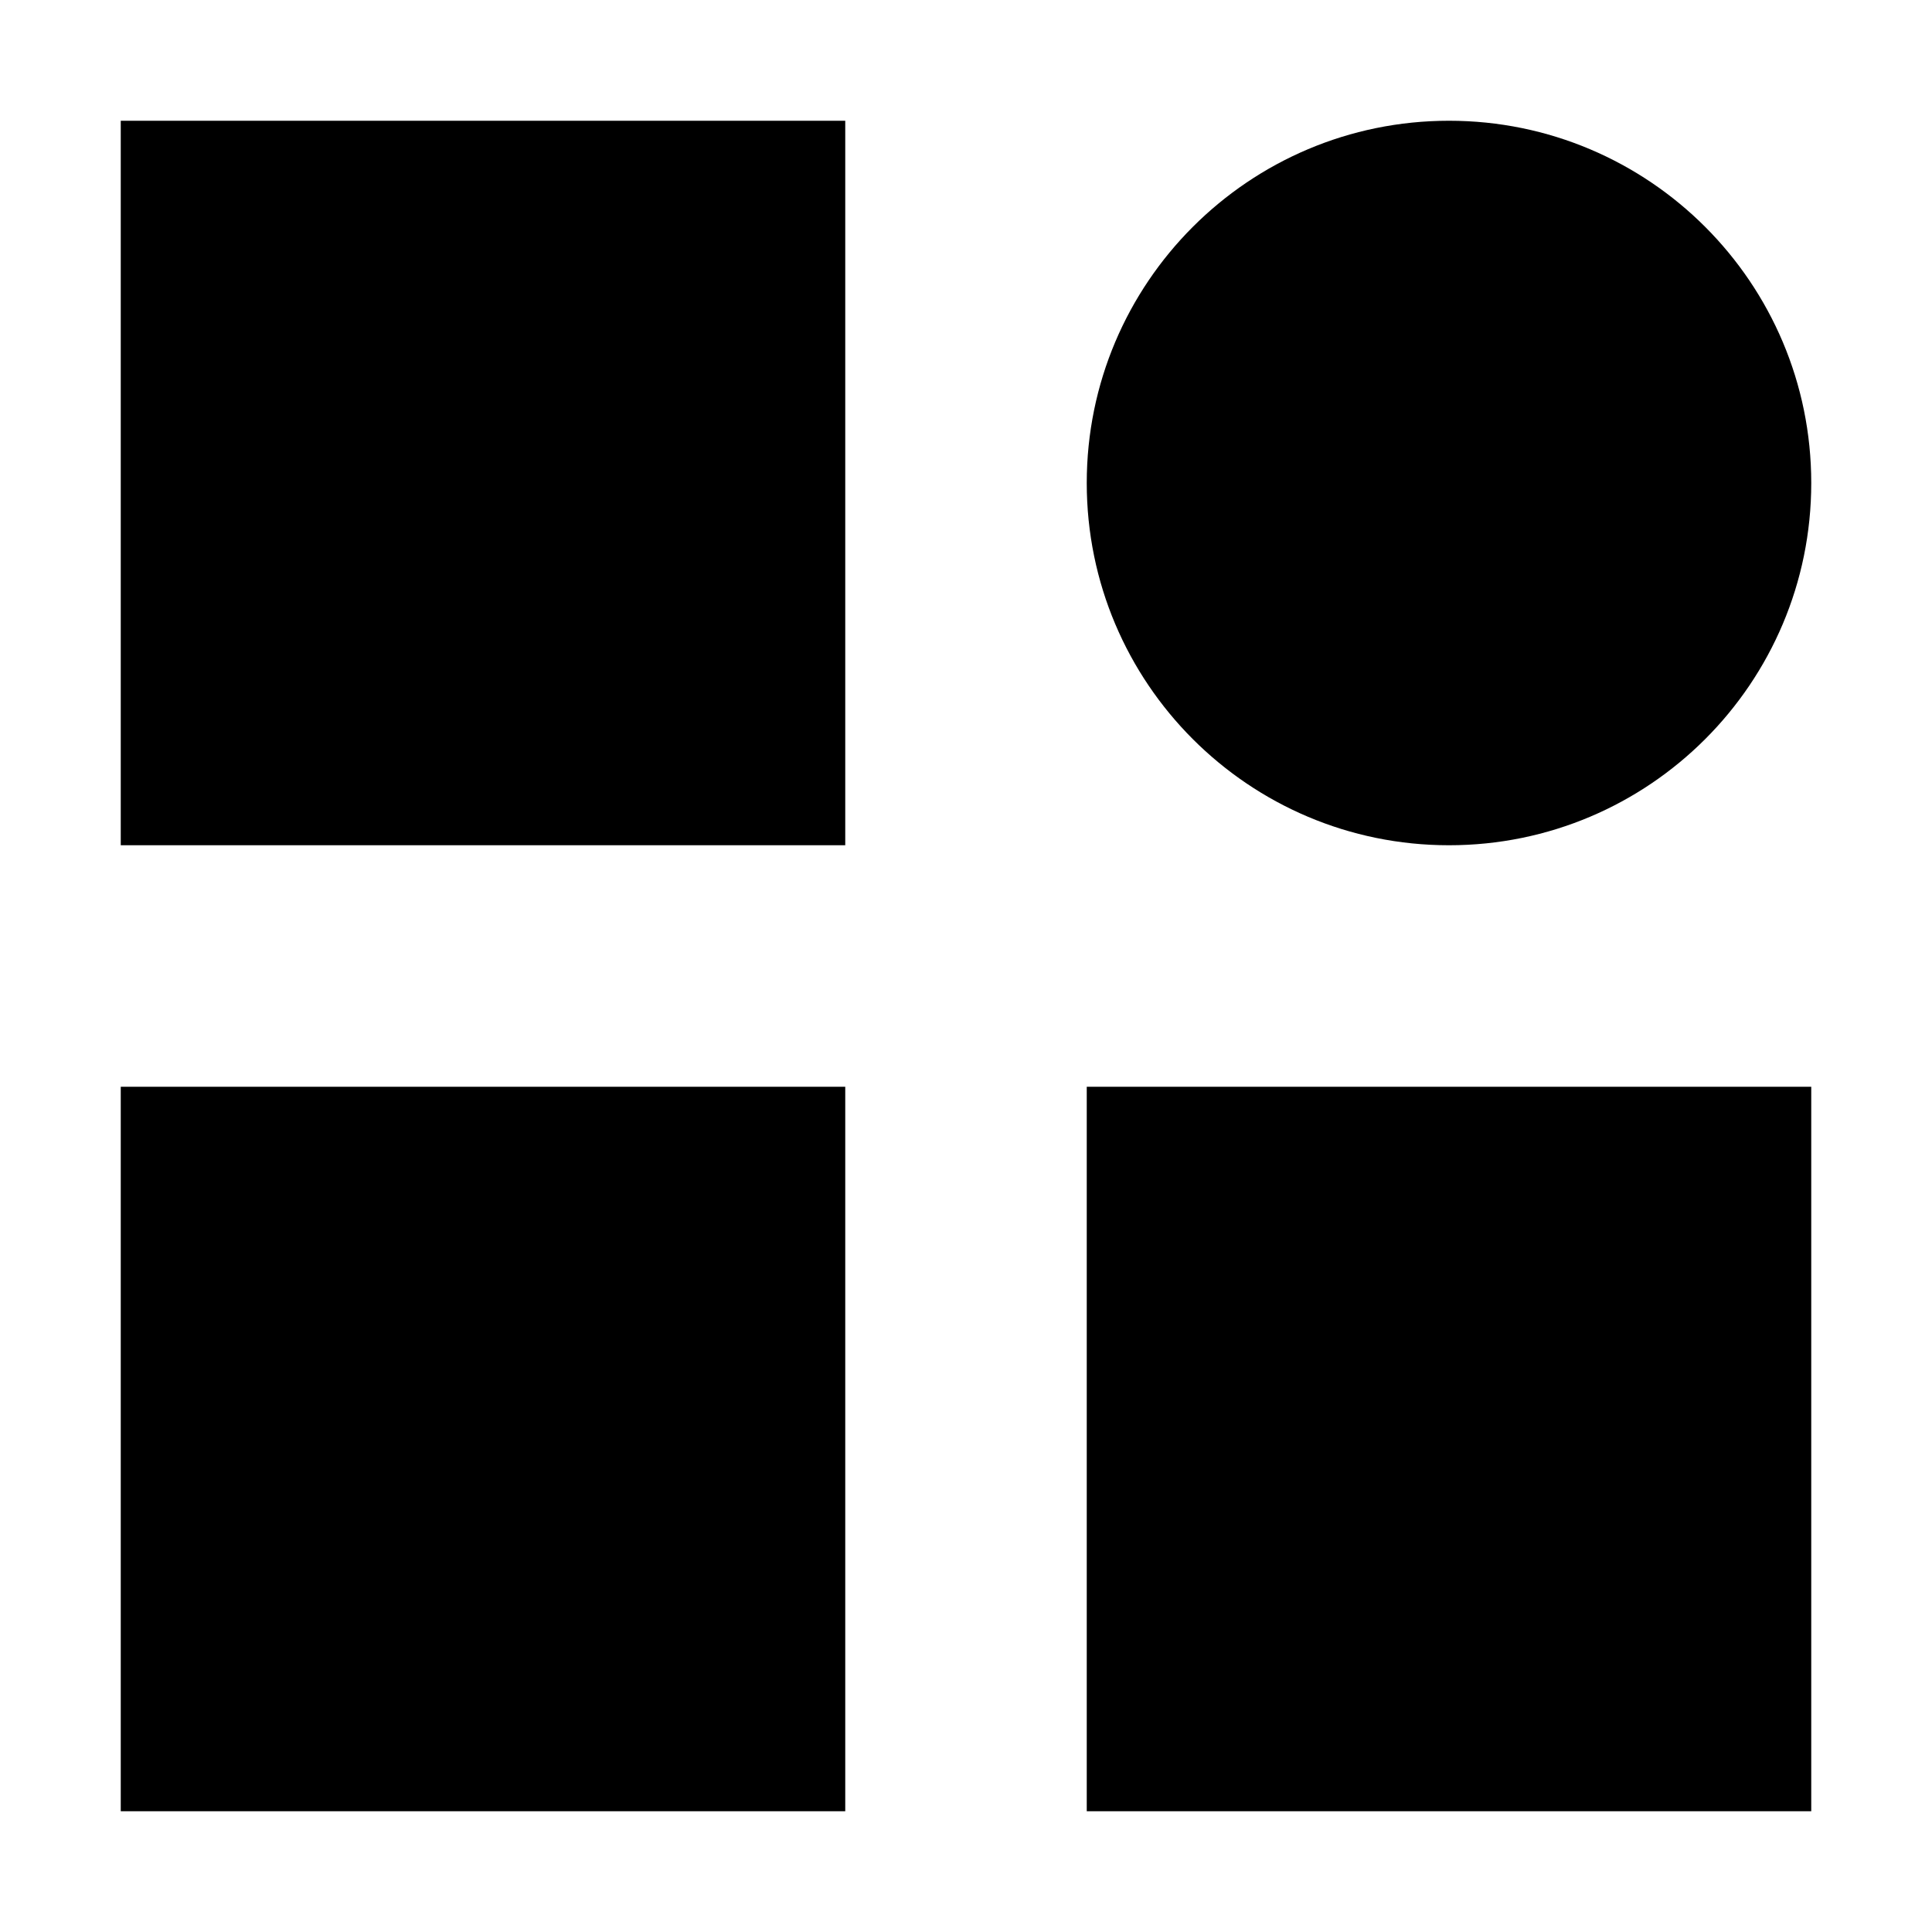
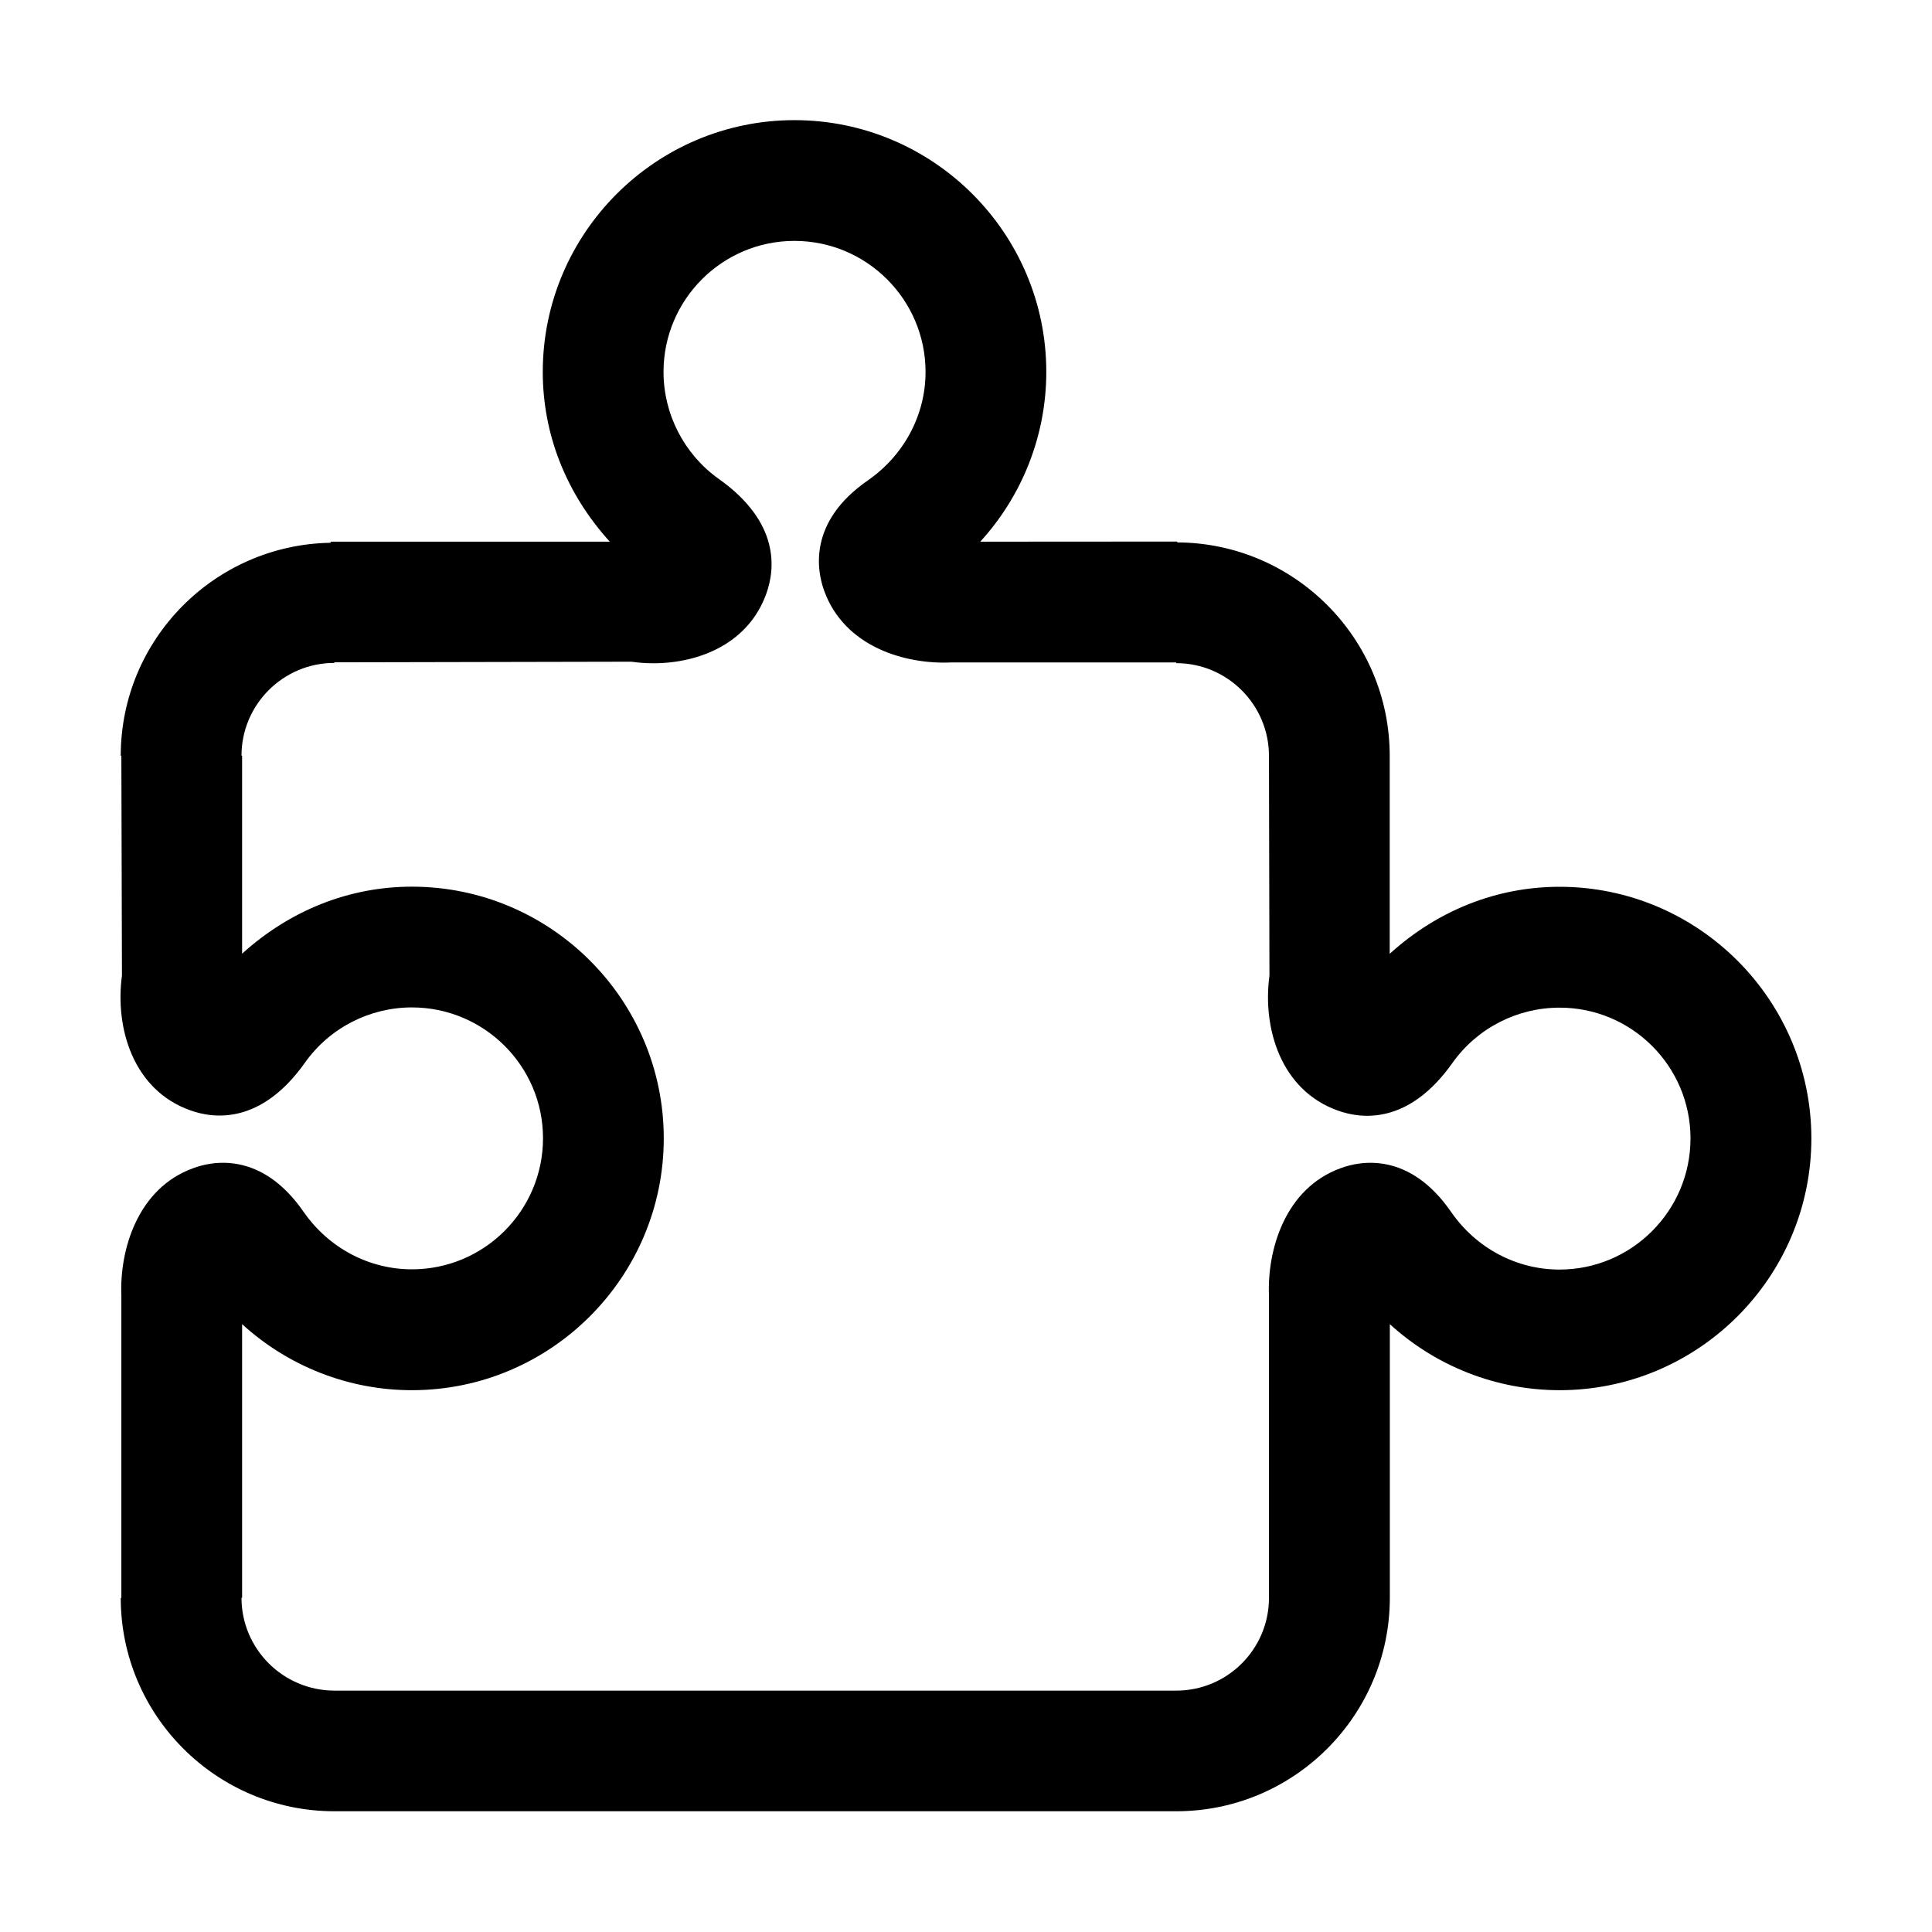
- <svg xmlns="http://www.w3.org/2000/svg" t="1672728665955" class="icon" viewBox="0 0 1024 1024" version="1.1" p-id="3482" width="16" height="16">
-   <path d="M64 64h384v384H64V64z m0 512h384v384H64V576z m512 0h384v384H576V576z m192-128c106.039 0 192-85.961 192-192S874.039 64 768 64s-192 85.961-192 192 85.961 192 192 192z" p-id="3483" />
+ <svg xmlns="http://www.w3.org/2000/svg" t="1575804206892" class="icon" viewBox="0 0 1024 1024" version="1.1" p-id="3145" width="200" height="200">
+   <defs>
+     <style type="text/css" />
+   </defs>
+   <path d="M826.56 470.016c-32.896 0-64.384 12.288-89.984 35.52l0-104.96c0-62.208-50.496-112.832-112.64-113.088L623.936 287.04 519.552 287.104C541.824 262.72 554.56 230.72 554.56 197.12c0-73.536-59.904-133.44-133.504-133.44-73.472 0-133.376 59.904-133.376 133.44 0 32.896 12.224 64.256 35.52 89.984L175.232 287.104l0 0.576C113.728 288.704 64 338.88 64 400.576l0.32 0 0.32 116.48C60.864 544.896 70.592 577.728 100.8 588.48c12.736 4.608 37.632 7.488 60.864-25.28 12.992-18.368 34.24-29.248 56.64-29.248 38.336 0 69.504 31.104 69.504 69.312 0 38.4-31.168 69.504-69.504 69.504-22.656 0-44.032-11.264-57.344-30.4C138.688 610.112 112.576 615.36 102.464 619.136c-29.824 10.752-39.104 43.776-38.144 67.392l0 160.384L64 846.912C64 909.248 114.752 960 177.216 960l446.272 0c62.4 0 113.152-50.752 113.152-113.152l0-145.024c24.384 22.272 56.384 35.008 89.984 35.008 73.536 0 133.44-59.904 133.44-133.504C960 529.92 900.096 470.016 826.56 470.016zM826.56 672.896c-22.72 0-44.032-11.264-57.344-30.4-22.272-32.384-48.448-27.136-58.56-23.36-29.824 10.752-39.04 43.776-38.08 67.392l0 160.384c0 27.136-22.016 49.152-49.152 49.152L177.216 896.064C150.08 896 128 873.984 128 846.848l0.32 0 0-145.024c24.384 22.272 56.384 35.008 89.984 35.008 73.6 0 133.504-59.904 133.504-133.504 0-73.472-59.904-133.376-133.504-133.376-32.896 0-64.32 12.288-89.984 35.52l0-104.96L128 400.512c0-27.072 22.08-49.152 49.216-49.152L177.216 351.04 334.656 350.72c3.776 0.512 7.616 0.832 11.52 0.832 24.896 0 50.752-10.816 60.032-37.056 4.544-12.736 7.424-37.568-25.344-60.736C362.624 240.768 351.68 219.52 351.68 197.12c0-38.272 31.104-69.44 69.376-69.44 38.336 0 69.504 31.168 69.504 69.44 0 22.72-11.264 44.032-30.528 57.472C427.968 276.736 433.088 302.784 436.8 313.024c10.752 29.888 43.072 39.232 67.392 38.08l119.232 0 0 0.384c27.136 0 49.152 22.08 49.152 49.152l0.256 116.48c-3.776 27.84 6.016 60.736 36.224 71.488 12.736 4.608 37.632 7.488 60.8-25.28 13.056-18.368 34.24-29.248 56.704-29.248C864.832 534.016 896 565.12 896 603.392 896 641.728 864.832 672.896 826.56 672.896z" p-id="3146" />
</svg>
